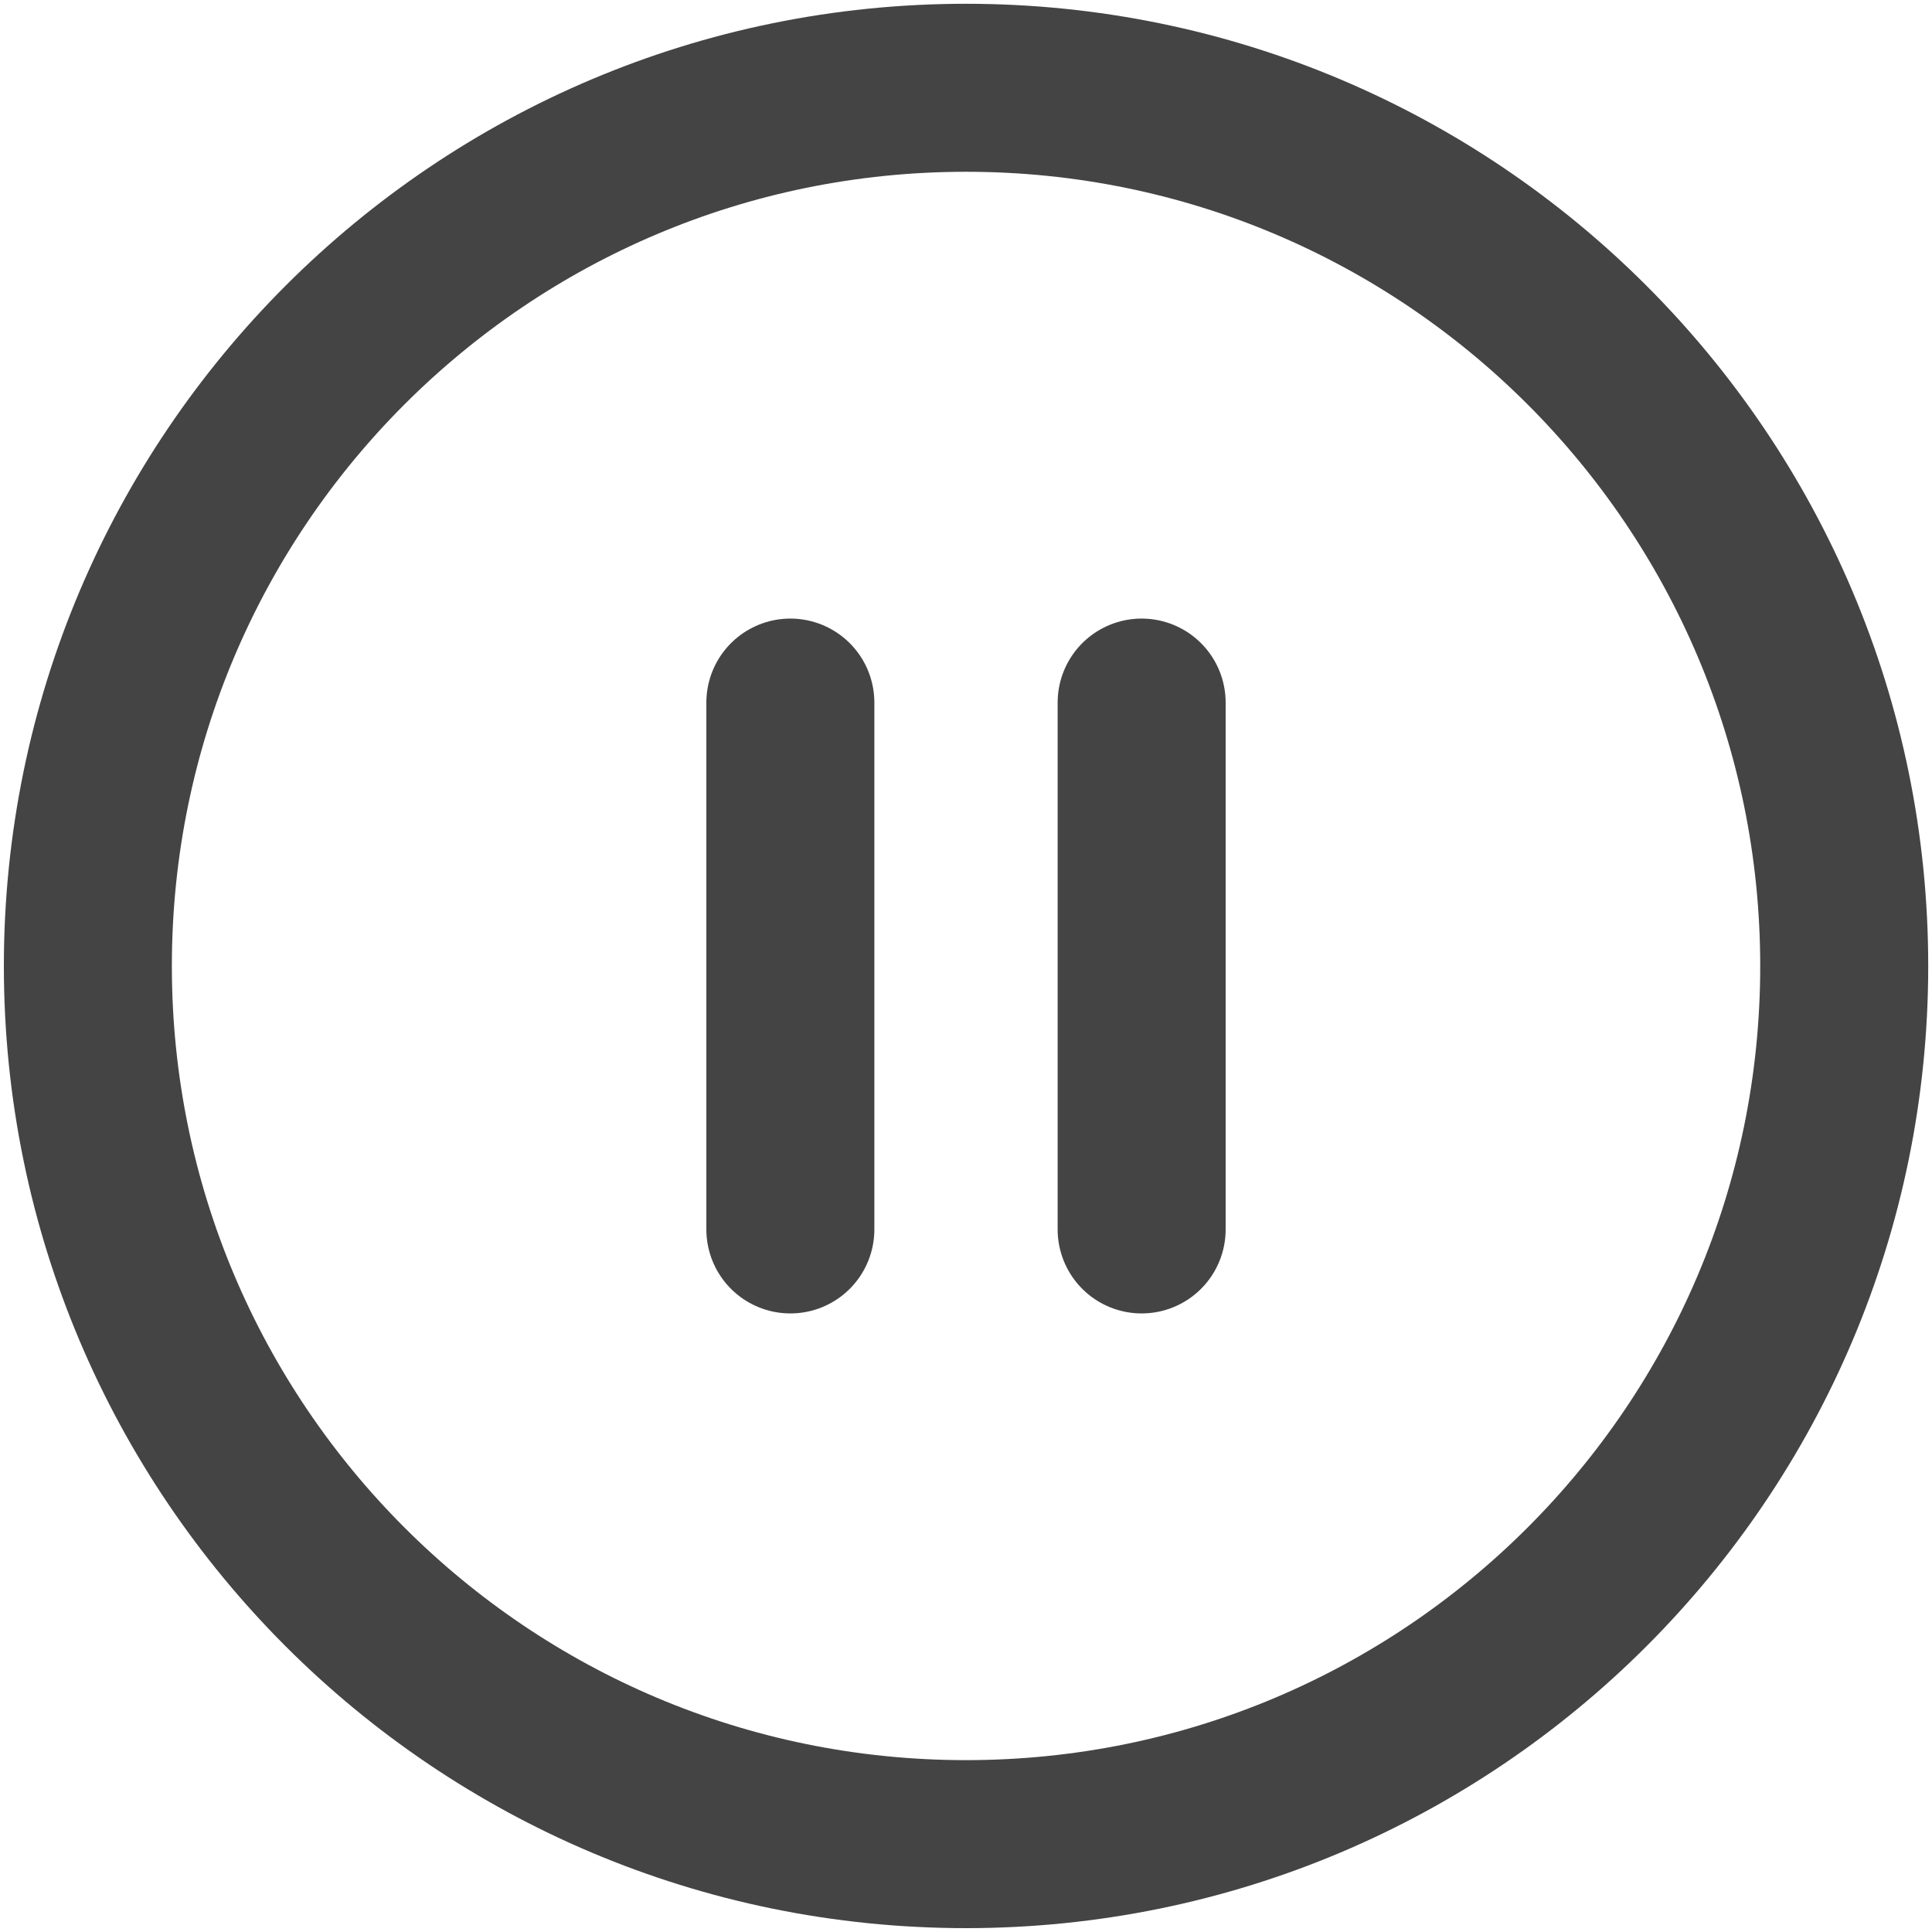
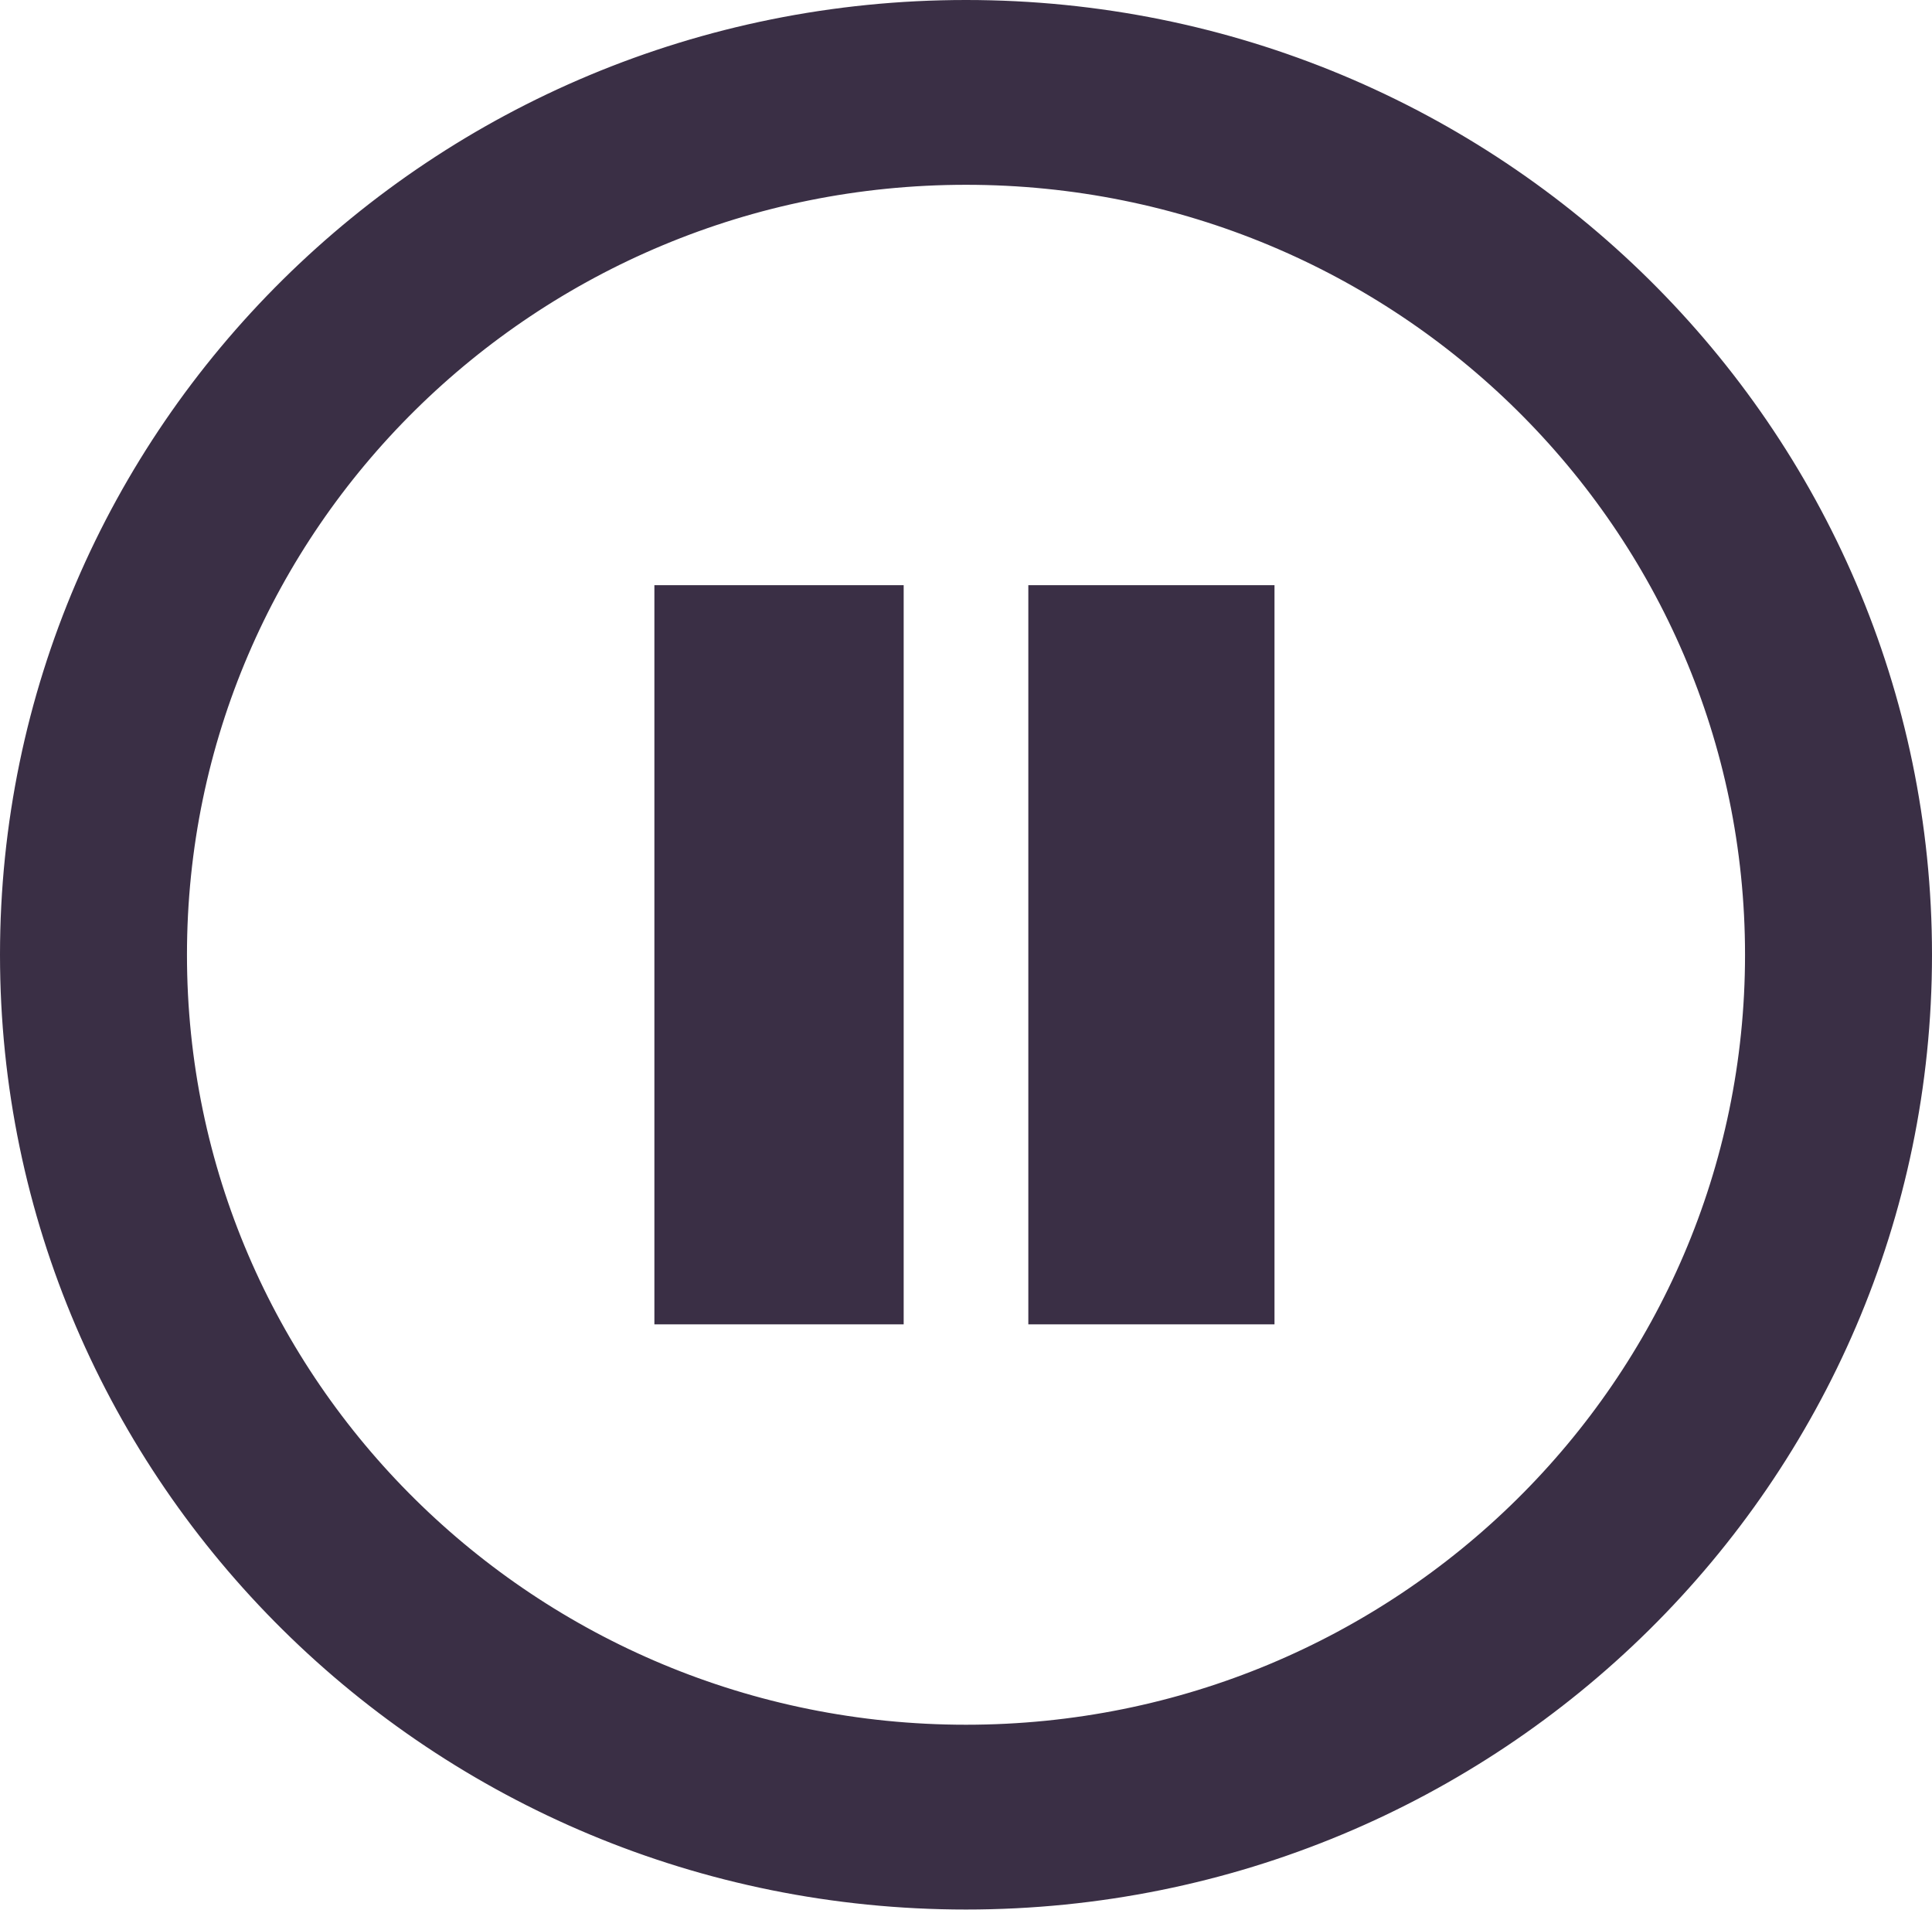
- <svg xmlns="http://www.w3.org/2000/svg" width="23" height="23" viewBox="0 0 23 23" fill="none">
-   <path d="M11.5 21.954C17.274 21.954 21.955 17.274 21.955 11.5C21.955 5.726 17.274 1.045 11.5 1.045C5.727 1.045 1.046 5.726 1.046 11.5C1.046 17.274 5.727 21.954 11.5 21.954Z" stroke="#444444" stroke-width="2" stroke-linecap="round" stroke-linejoin="round" />
-   <path d="M9.409 14.636V8.364" stroke="#444444" stroke-width="2" stroke-linecap="round" stroke-linejoin="round" />
-   <path d="M13.591 14.636V8.364" stroke="#444444" stroke-width="2" stroke-linecap="round" stroke-linejoin="round" />
+ <svg xmlns="http://www.w3.org/2000/svg" width="591" height="584" viewBox="0 0 591 584" fill="none">
+   <path d="M20 292C20 141.963 143.08 20 295.5 20C447.92 20 571 141.963 571 292C571 442.037 447.92 564 295.5 564C143.08 564 20 442.037 20 292ZM37.194 292C37.194 433.375 153.015 547.484 295.5 547.484C437.985 547.484 553.806 433.375 553.806 292C553.806 150.625 437.985 36.516 295.5 36.516C153.015 36.516 37.194 150.625 37.194 292ZM334.565 198.968H369.869V385.032H334.565V198.968ZM220.177 198.968H256.435V385.032H220.177V198.968Z" stroke="#3A2F45" stroke-width="40" />
</svg>
